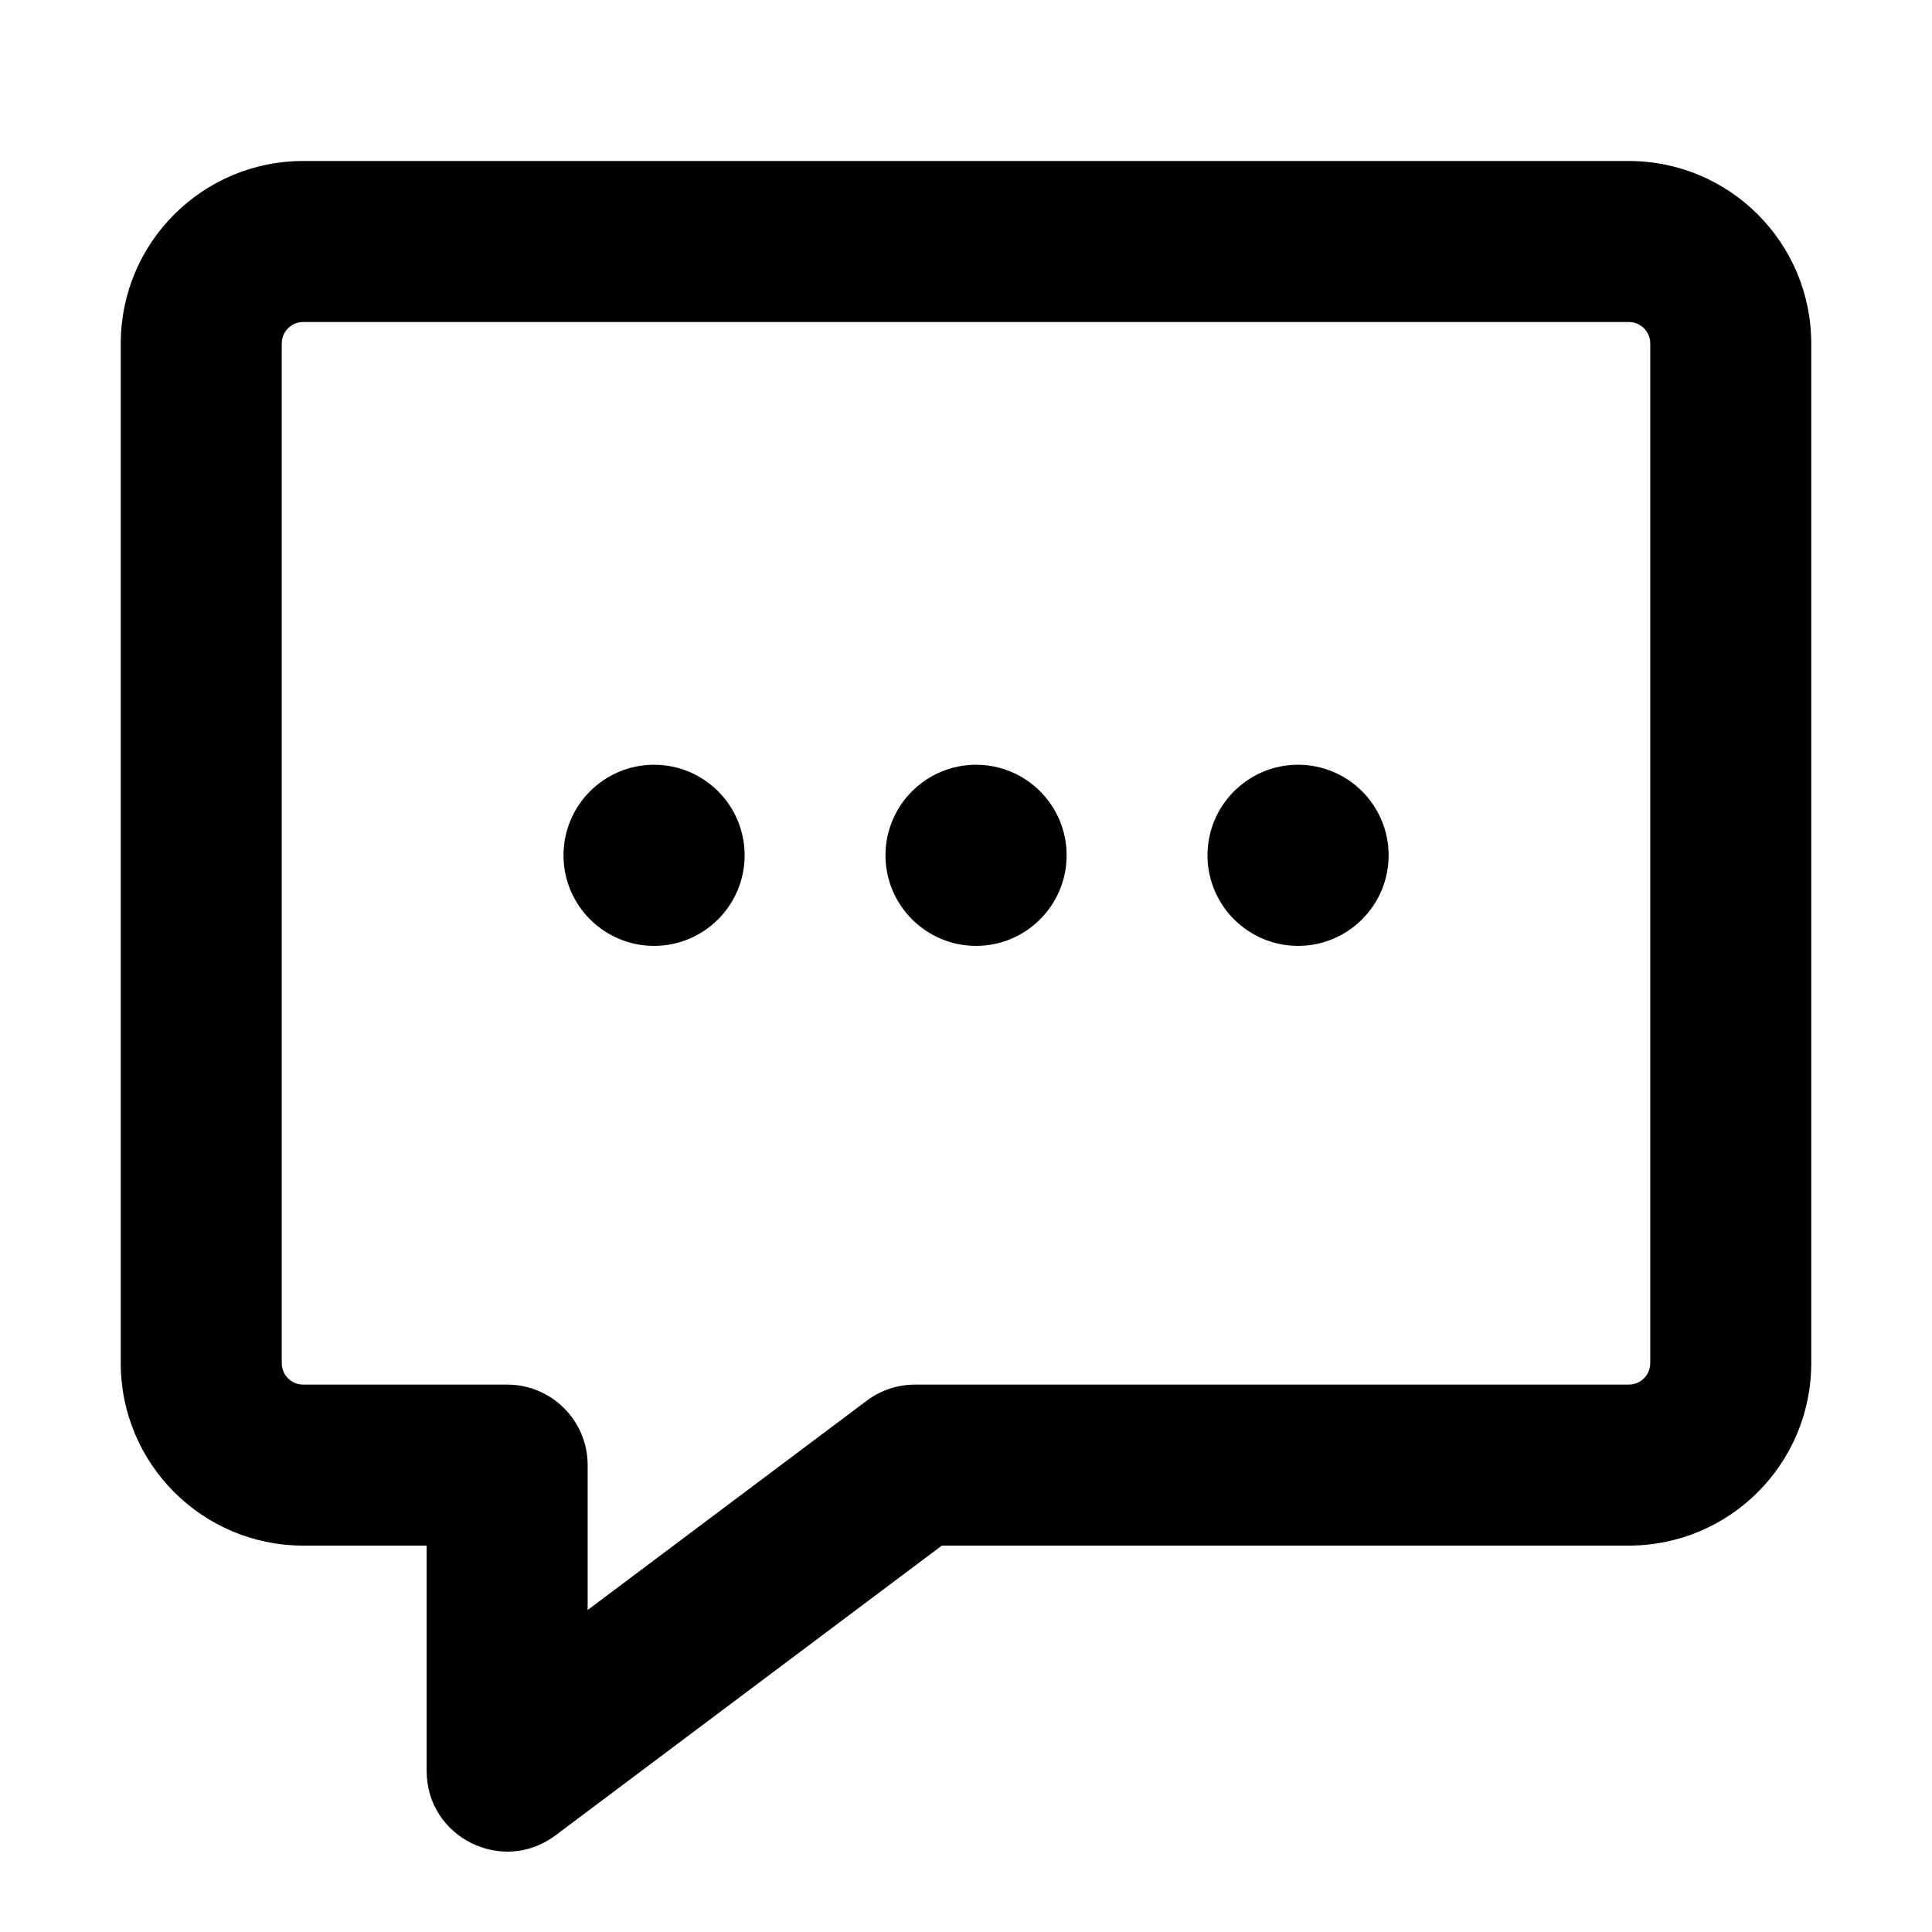
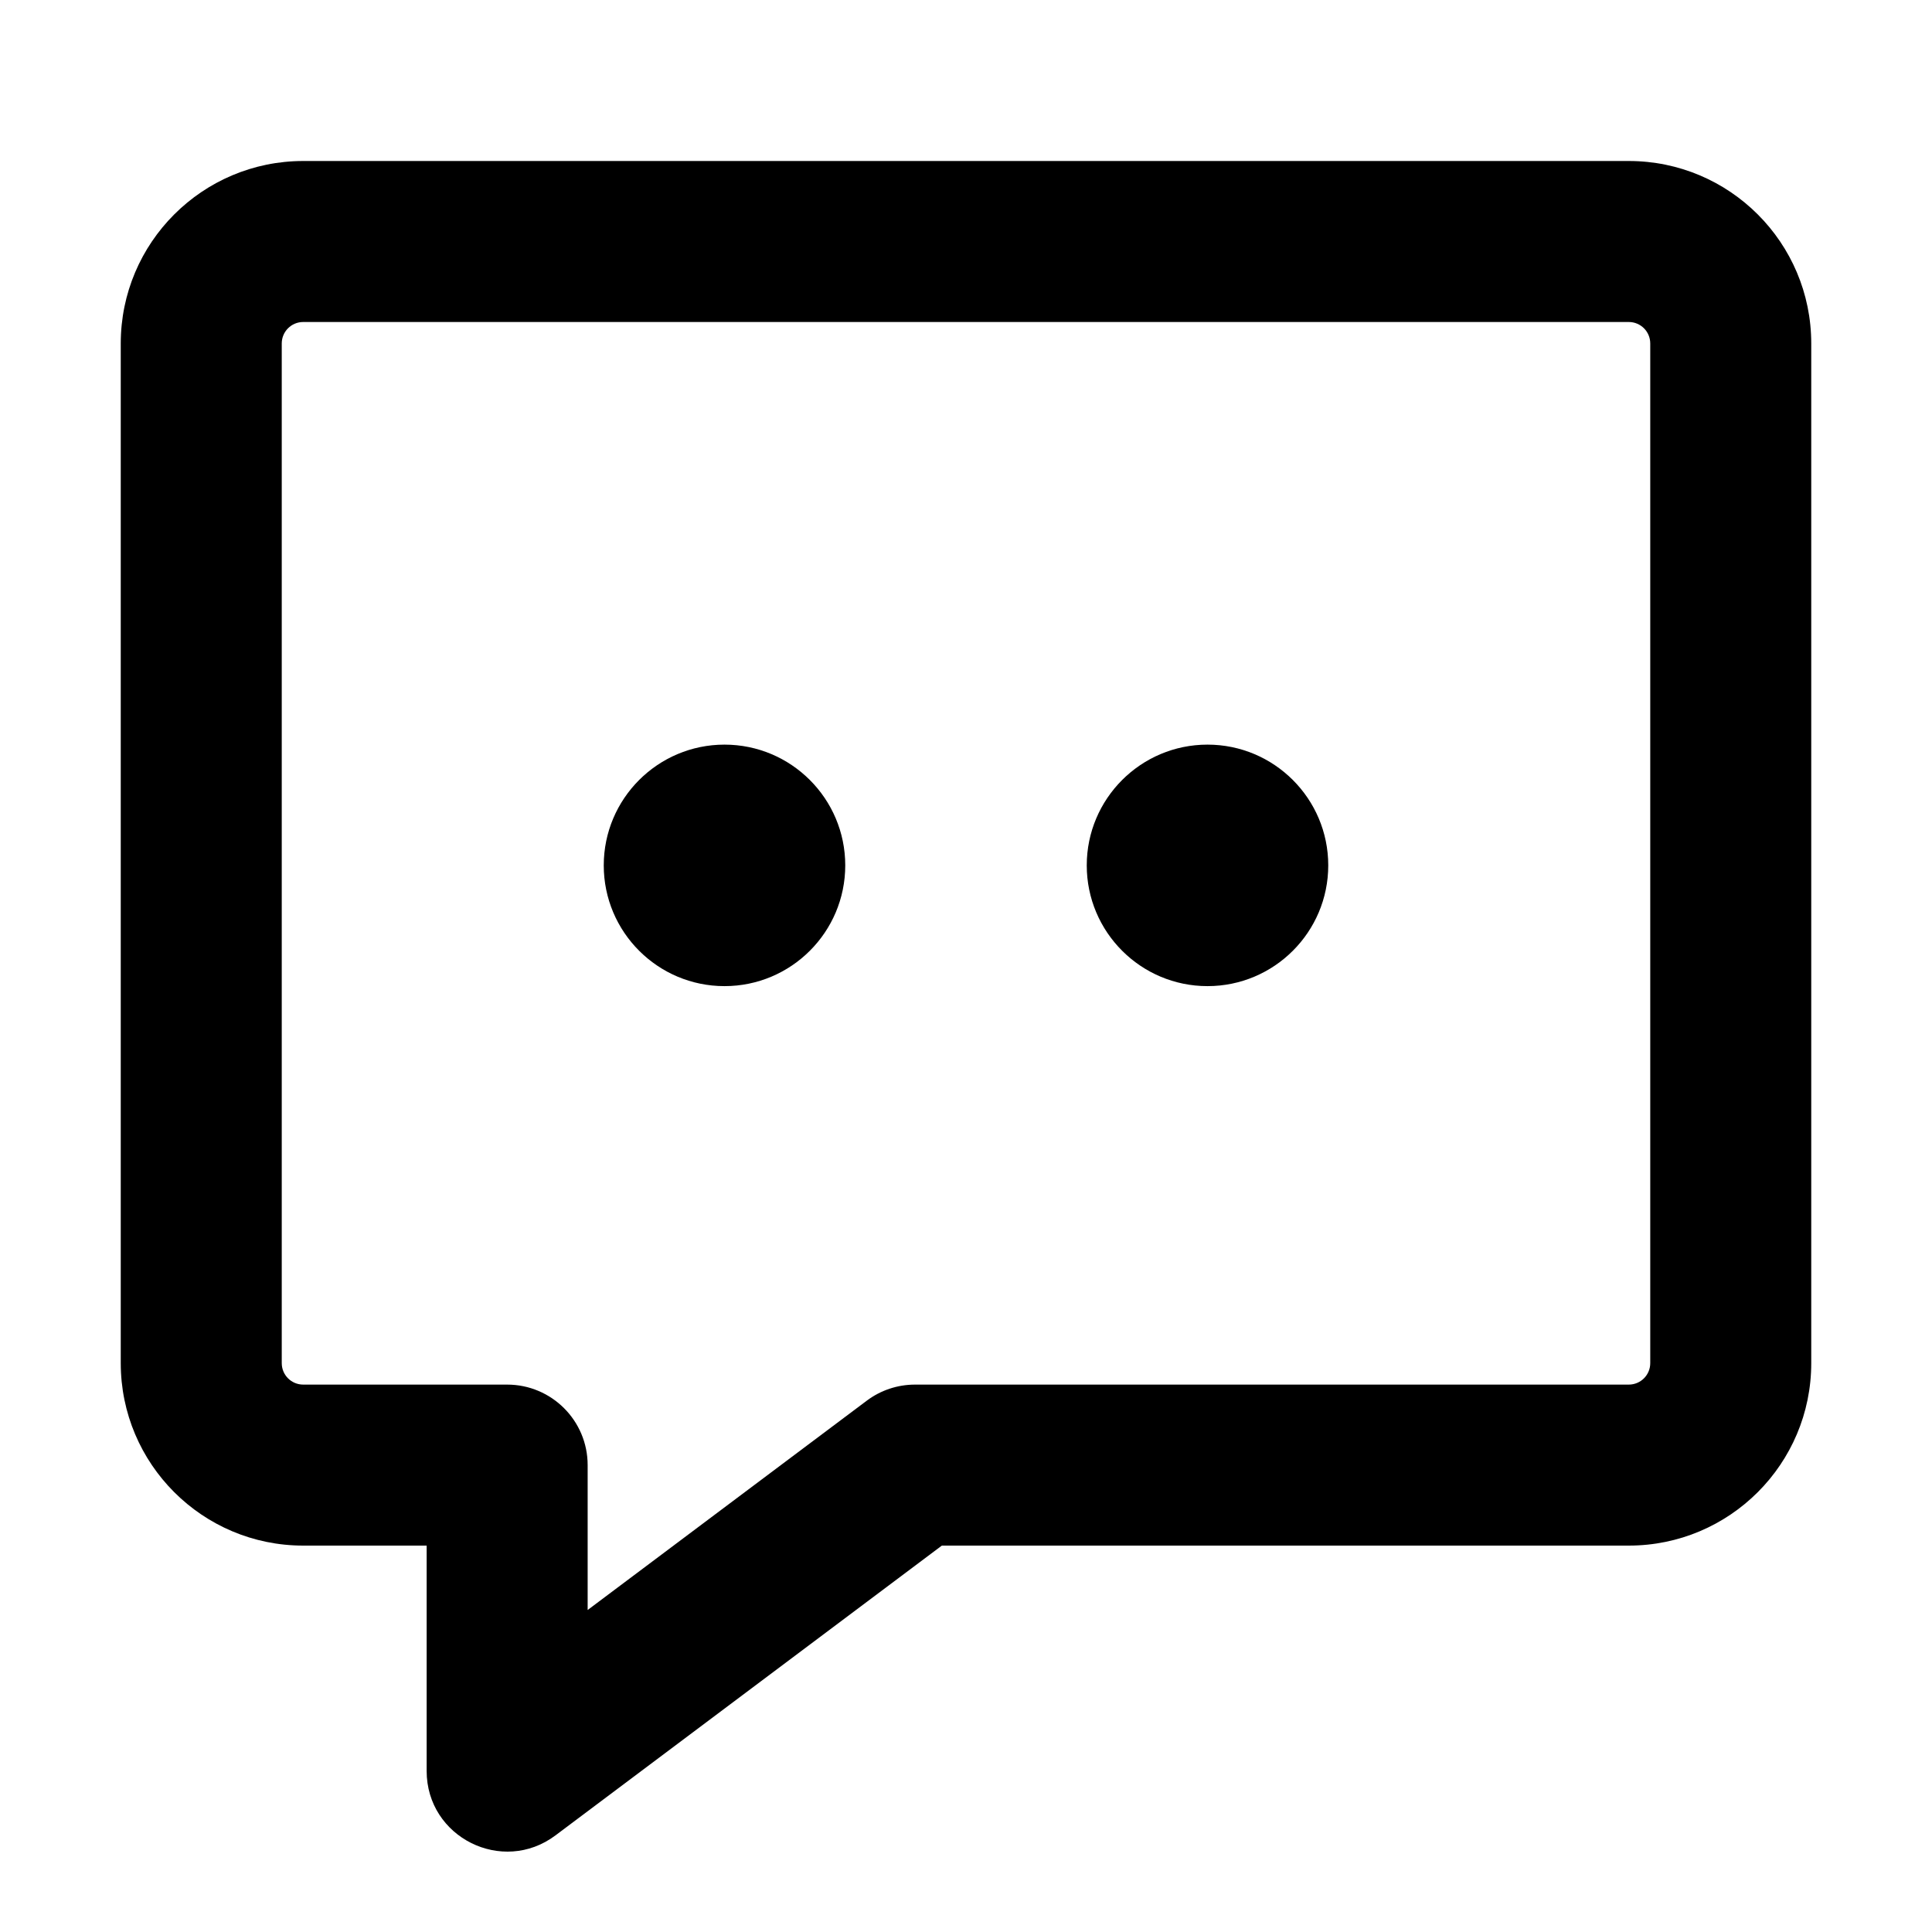
<svg xmlns="http://www.w3.org/2000/svg" width="24" height="24" viewBox="0 0 24 24">
-   <path d="M3.767,19.2 C2.515,19.2 1.5,18.185 1.5,16.933 L1.5,4.267 C1.5,3.015 2.515,2 3.767,2 L20.233,2 C21.485,2 22.5,3.015 22.5,4.267 L22.5,16.933 C22.5,18.185 21.485,19.2 20.233,19.2 L11.7,19.2 L6.9,22.8 C6.241,23.294 5.3,22.824 5.3,22 L5.3,19.2 L3.767,19.2 Z M10.767,17.4 C10.94,17.27 11.15,17.2 11.367,17.2 L20.233,17.2 C20.381,17.2 20.5,17.081 20.5,16.933 L20.5,4.267 C20.5,4.119 20.381,4 20.233,4 L3.767,4 C3.619,4 3.5,4.119 3.5,4.267 L3.5,16.933 C3.5,17.081 3.619,17.2 3.767,17.2 L6.3,17.2 C6.852,17.2 7.3,17.648 7.3,18.2 L7.3,20 L10.767,17.4 Z M7,10.625 C7,10.004 7.504,9.5 8.125,9.5 C8.746,9.5 9.25,10.004 9.25,10.625 C9.25,11.246 8.746,11.75 8.125,11.75 C7.504,11.75 7,11.246 7,10.625 Z M11,10.625 C11,10.004 11.504,9.5 12.125,9.5 C12.746,9.5 13.25,10.004 13.25,10.625 C13.25,11.246 12.746,11.75 12.125,11.75 C11.504,11.75 11,11.246 11,10.625 Z M15,10.625 C15,10.004 15.504,9.5 16.125,9.5 C16.746,9.5 17.25,10.004 17.25,10.625 C17.25,11.246 16.746,11.75 16.125,11.75 C15.504,11.75 15,11.246 15,10.625 Z" />
+   <path d="M3.767,19.2 C2.515,19.2 1.5,18.185 1.5,16.933 L1.5,4.267 C1.5,3.015 2.515,2 3.767,2 L20.233,2 C21.485,2 22.5,3.015 22.5,4.267 L22.5,16.933 C22.5,18.185 21.485,19.2 20.233,19.2 L11.7,19.2 L6.9,22.8 C6.241,23.294 5.3,22.824 5.3,22 L5.3,19.2 L3.767,19.2 Z M10.767,17.4 C10.94,17.27 11.15,17.2 11.367,17.2 L20.233,17.2 C20.381,17.2 20.5,17.081 20.5,16.933 L20.5,4.267 C20.5,4.119 20.381,4 20.233,4 L3.767,4 C3.619,4 3.5,4.119 3.5,4.267 L3.5,16.933 C3.5,17.081 3.619,17.2 3.767,17.2 L6.3,17.2 C6.852,17.2 7.3,17.648 7.3,18.2 L7.3,20 L10.767,17.4 Z M7.5,10.75 C7.5,9.922 8.172,9.25 9,9.25 C9.828,9.25 10.5,9.922 10.5,10.75 C10.5,11.578 9.828,12.25 9,12.25 C8.172,12.25 7.5,11.578 7.5,10.75 Z M13.5,10.75 C13.5,9.922 14.172,9.25 15,9.25 C15.828,9.25 16.5,9.922 16.5,10.75 C16.5,11.578 15.828,12.25 15,12.25 C14.172,12.25 13.5,11.578 13.5,10.75 Z" />
</svg>
